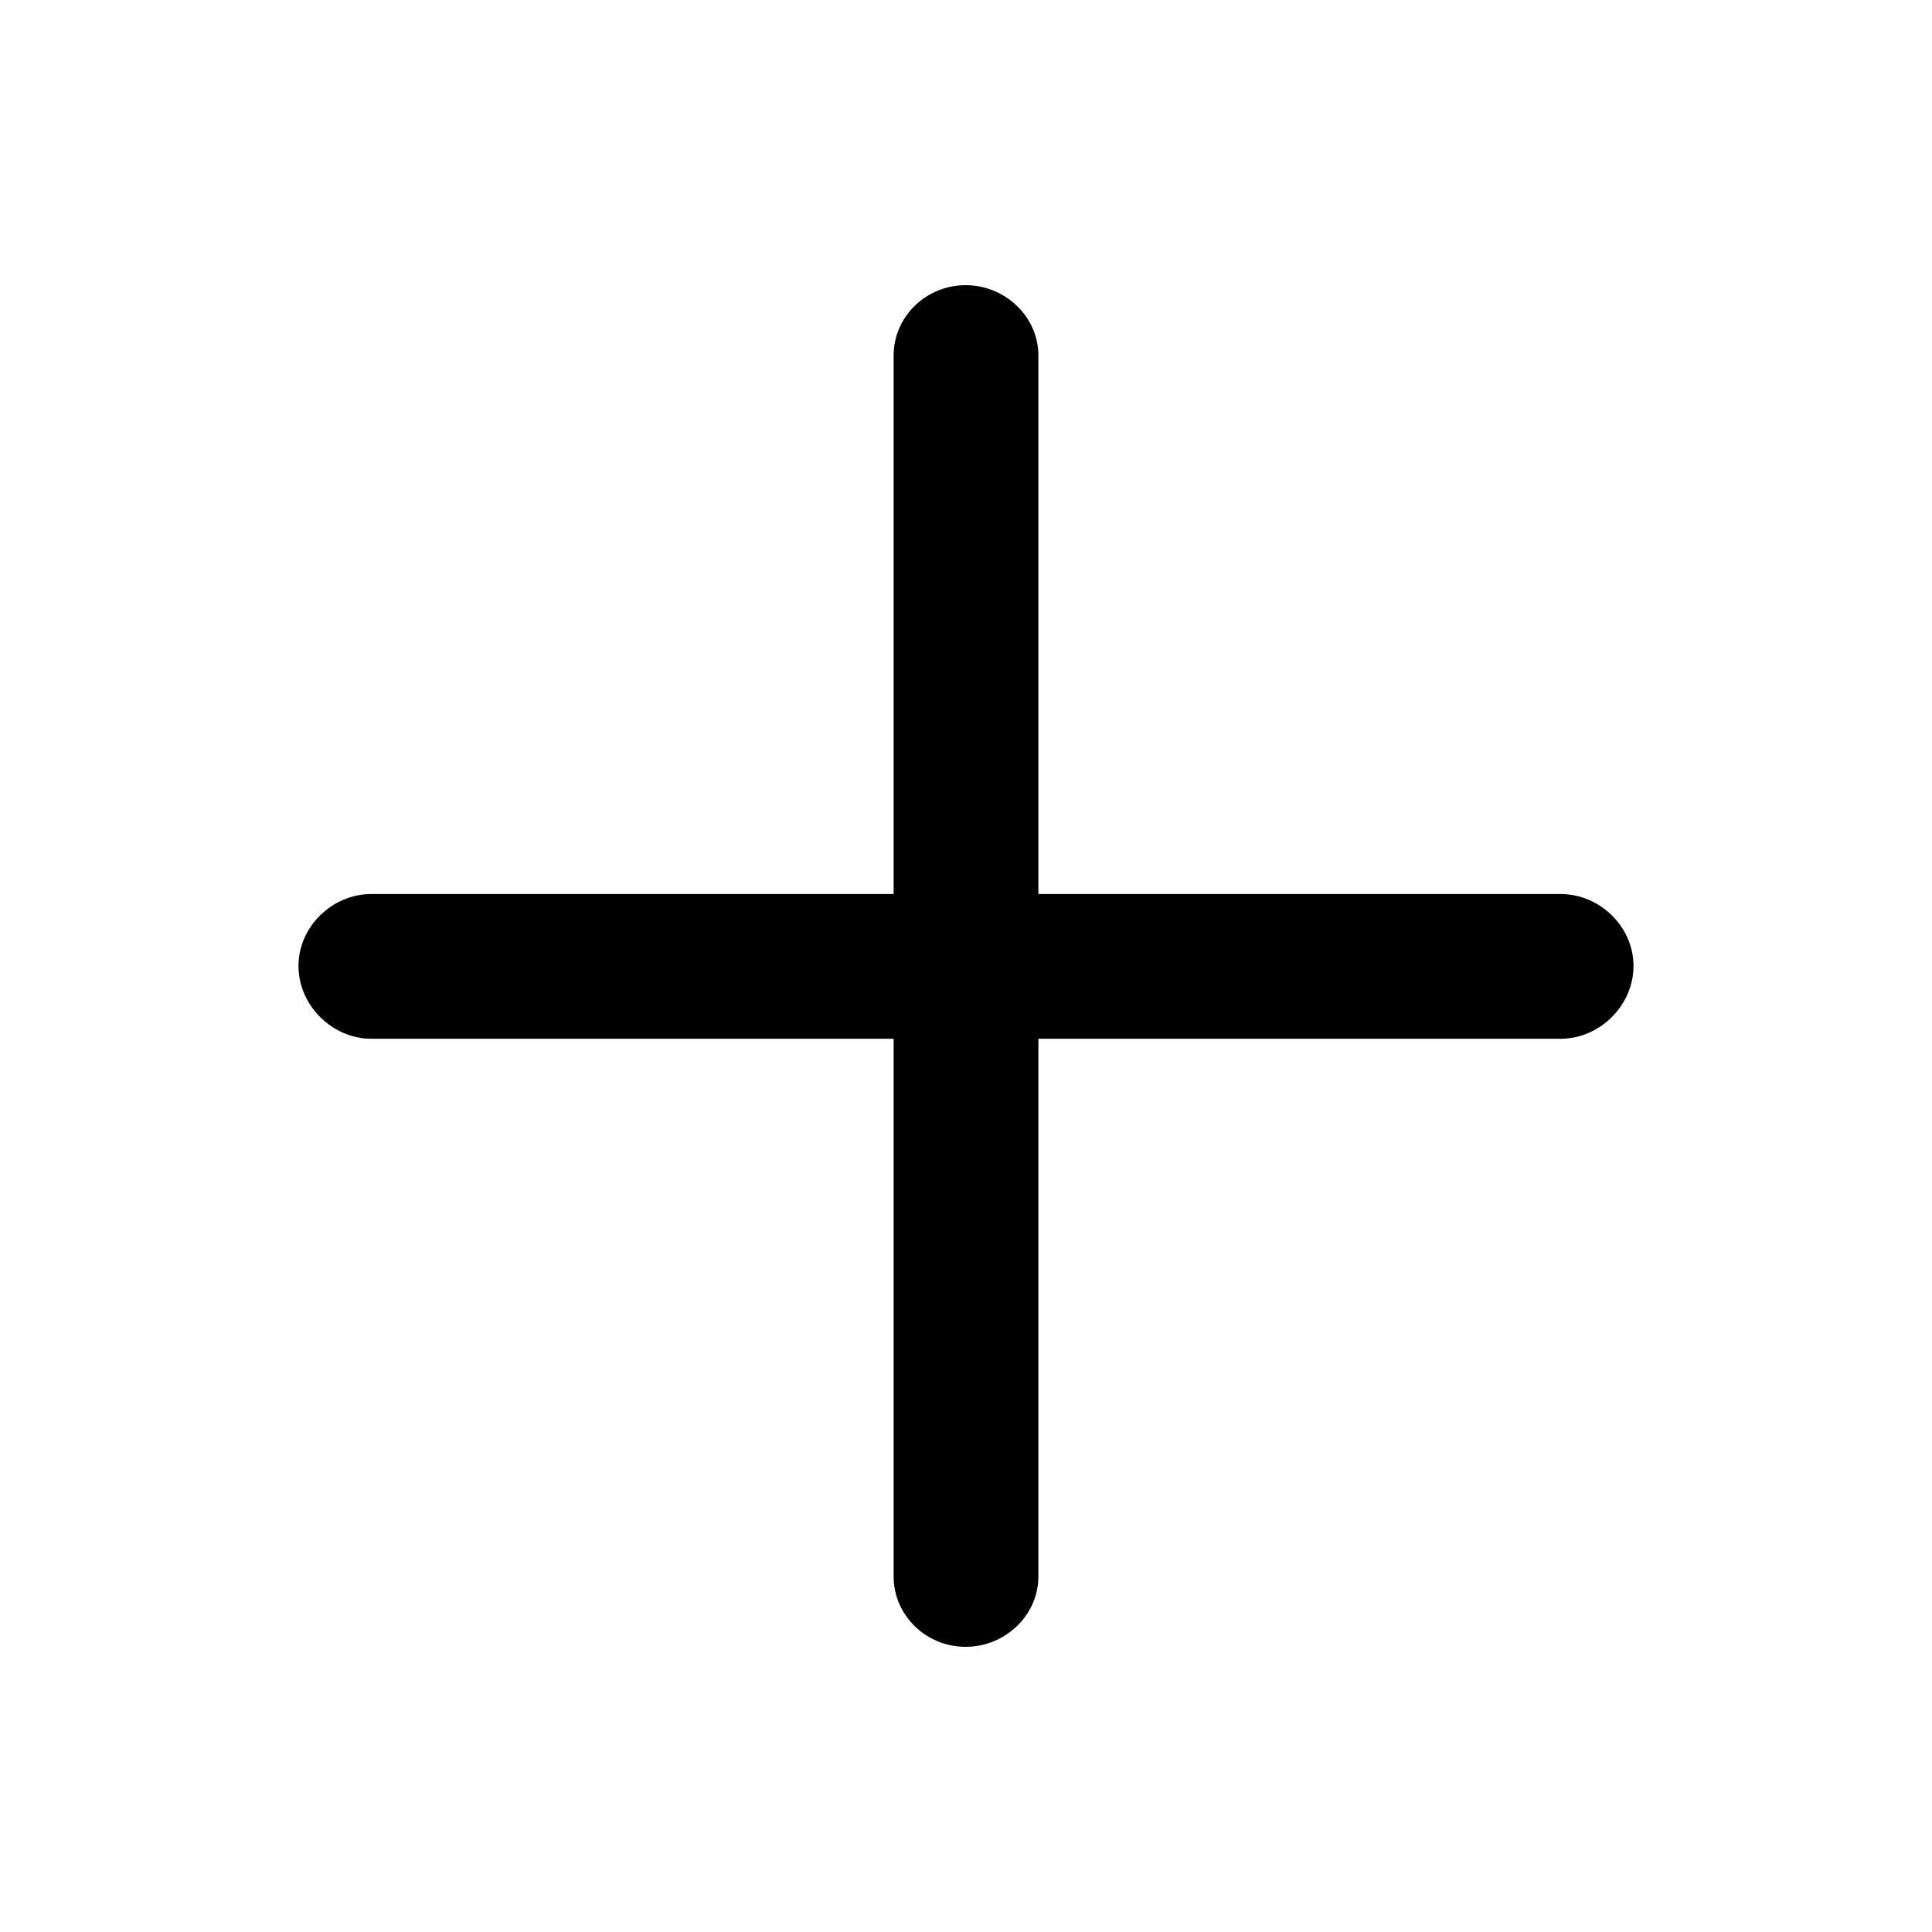
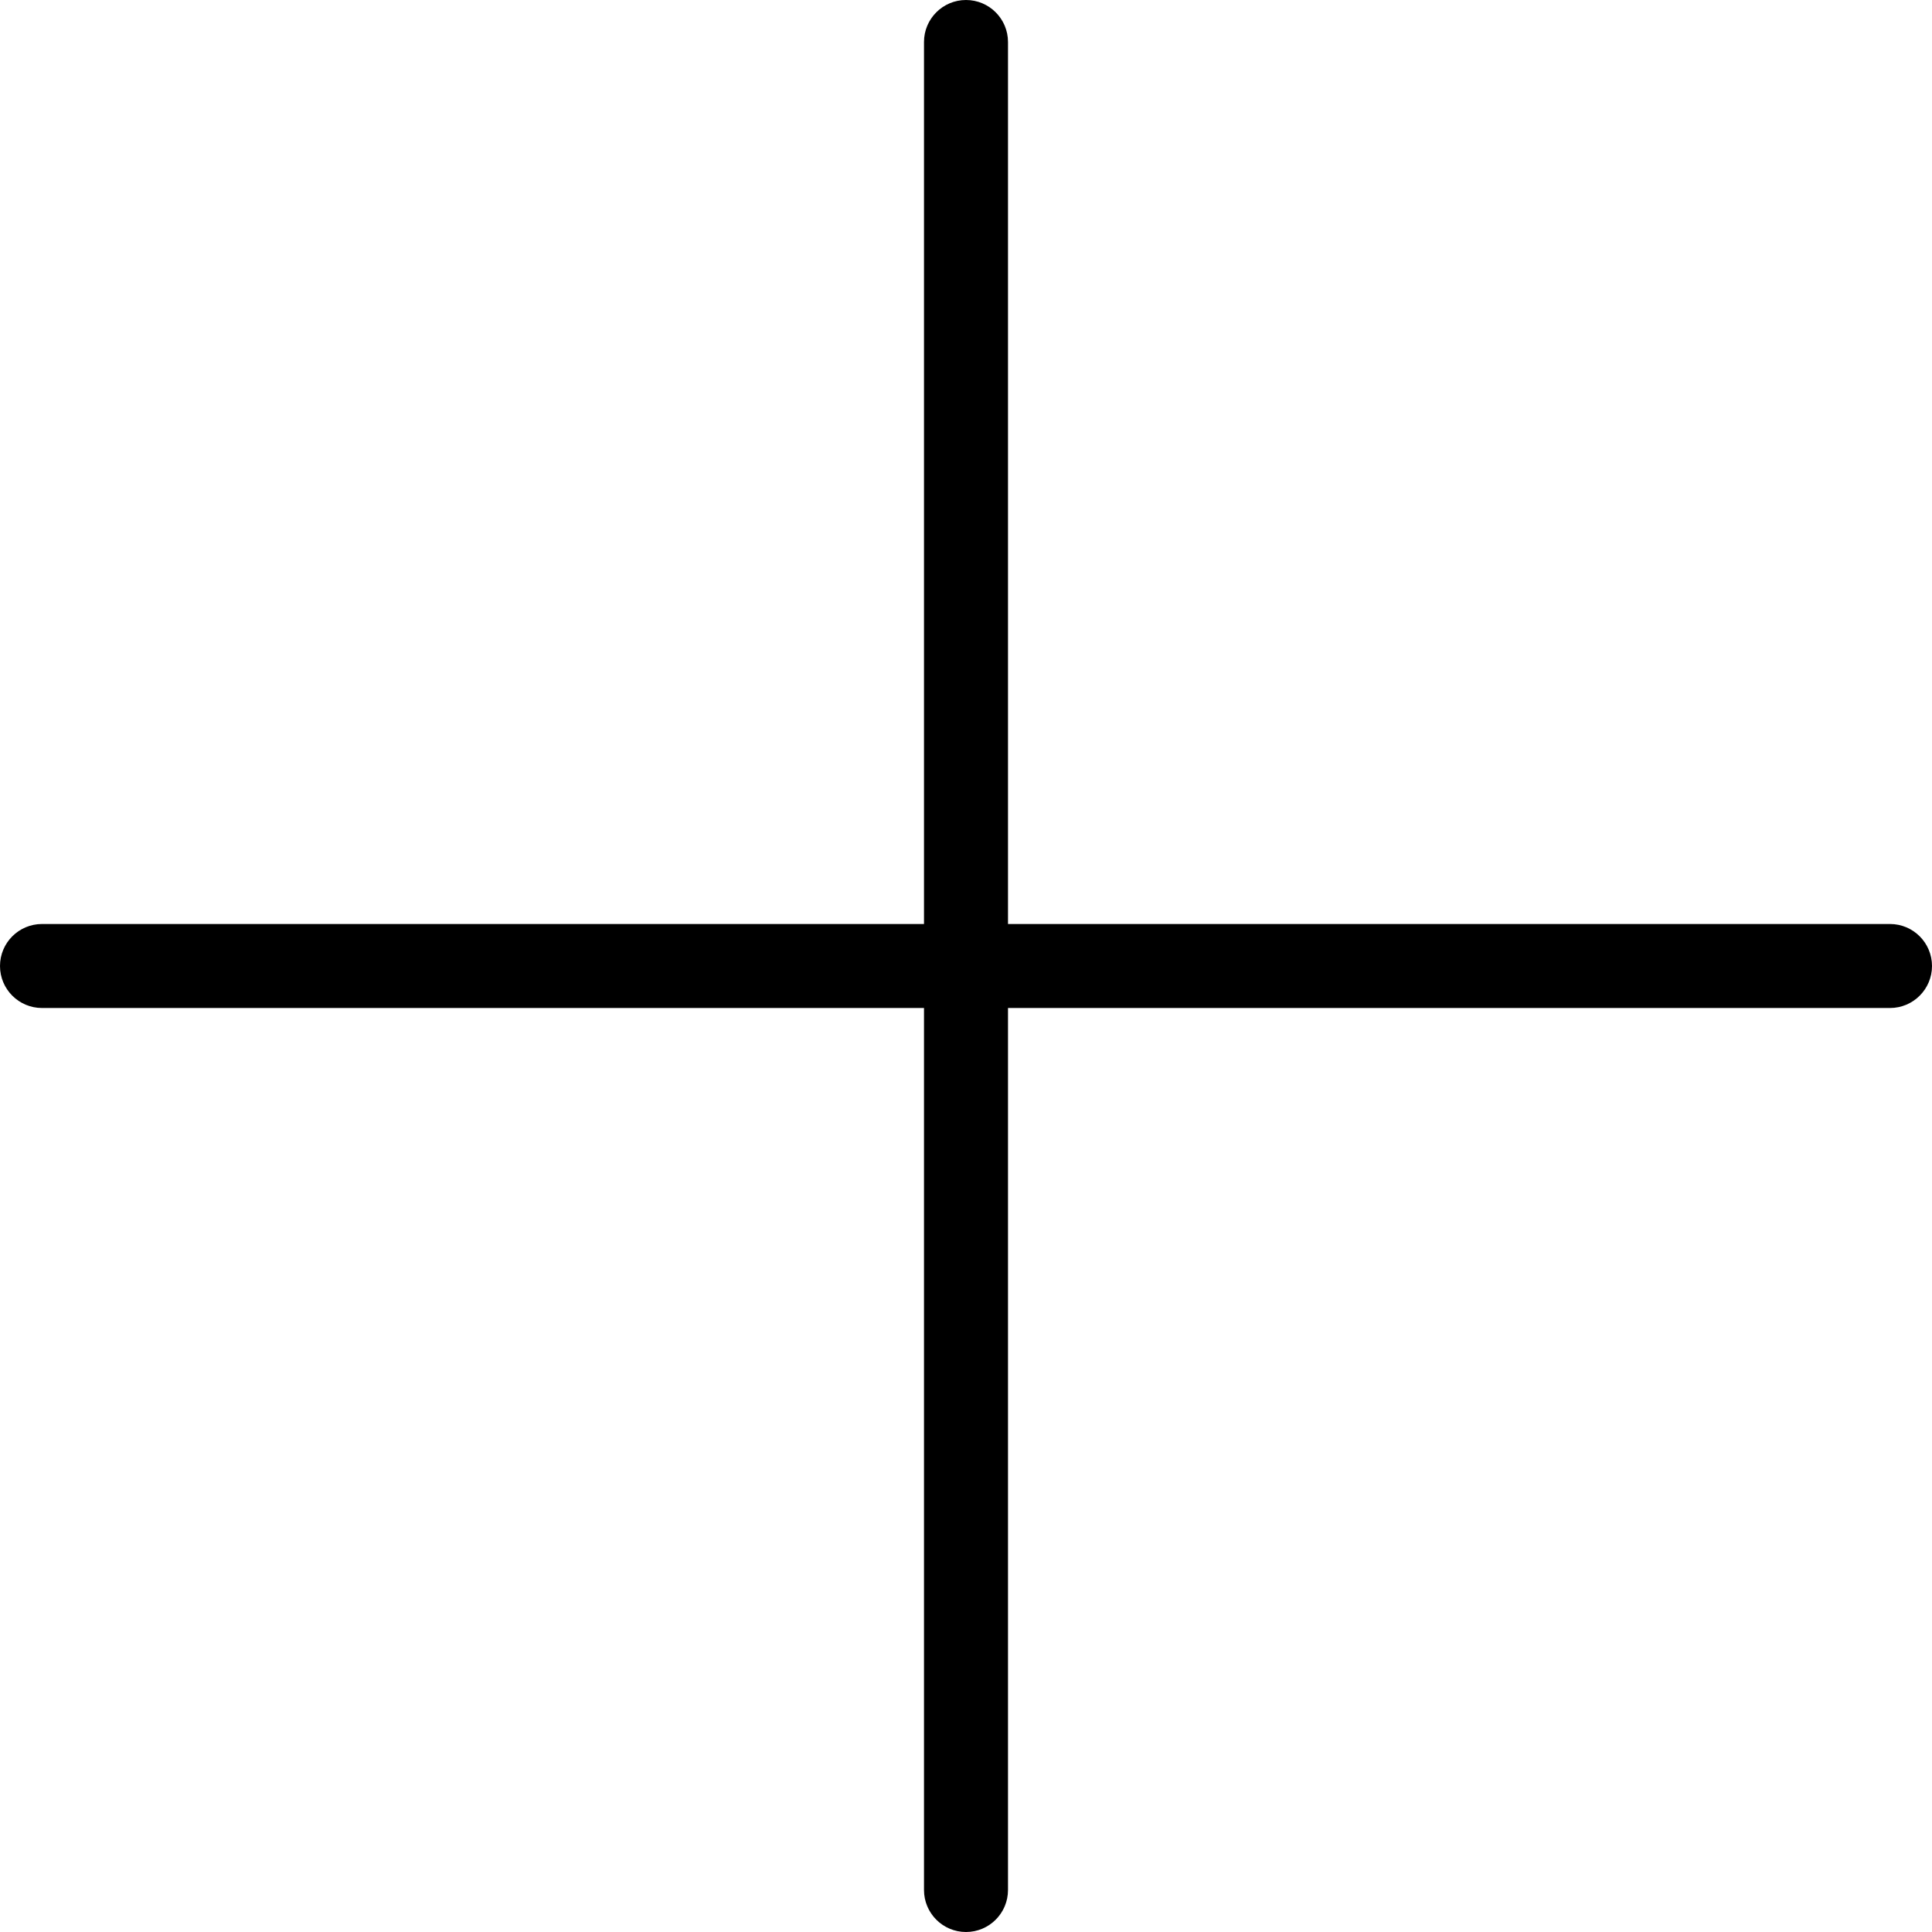
- <svg xmlns="http://www.w3.org/2000/svg" width="56" height="56" viewBox="0 0 56 56">
-   <path d="M 27.988 47.734 C 29.137 47.734 30.098 46.82 30.098 45.695 L 30.098 30.109 L 45.238 30.109 C 46.363 30.109 47.348 29.148 47.348 28 C 47.348 26.852 46.363 25.914 45.238 25.914 L 30.098 25.914 L 30.098 10.305 C 30.098 9.18 29.137 8.266 27.988 8.266 C 26.84 8.266 25.902 9.18 25.902 10.305 L 25.902 25.914 L 10.762 25.914 C 9.637 25.914 8.652 26.852 8.652 28 C 8.652 29.148 9.637 30.109 10.762 30.109 L 25.902 30.109 L 25.902 45.695 C 25.902 46.82 26.84 47.734 27.988 47.734 Z" />
+ <svg xmlns="http://www.w3.org/2000/svg" version="1.1" id="Capa_1" x="0px" y="0px" viewBox="0 0 490.667 490.667" style="enable-background:new 0 0 490.667 490.667;" xml:space="preserve">
+   <g>
+     <g>
+       <path d="M480,234.667H256v-224C256,4.779,251.221,0,245.333,0s-10.667,4.779-10.667,10.667v224h-224    C4.779,234.667,0,239.445,0,245.333S4.779,256,10.667,256h224v224c0,5.888,4.779,10.667,10.667,10.667S256,485.888,256,480V256    h224c5.888,0,10.667-4.779,10.667-10.667S485.888,234.667,480,234.667z" />
+     </g>
+   </g>
+   <g>
+ </g>
+   <g>
+ </g>
+   <g>
+ </g>
+   <g>
+ </g>
+   <g>
+ </g>
+   <g>
+ </g>
+   <g>
+ </g>
+   <g>
+ </g>
+   <g>
+ </g>
+   <g>
+ </g>
+   <g>
+ </g>
+   <g>
+ </g>
+   <g>
+ </g>
+   <g>
+ </g>
+   <g>
+ </g>
</svg>
